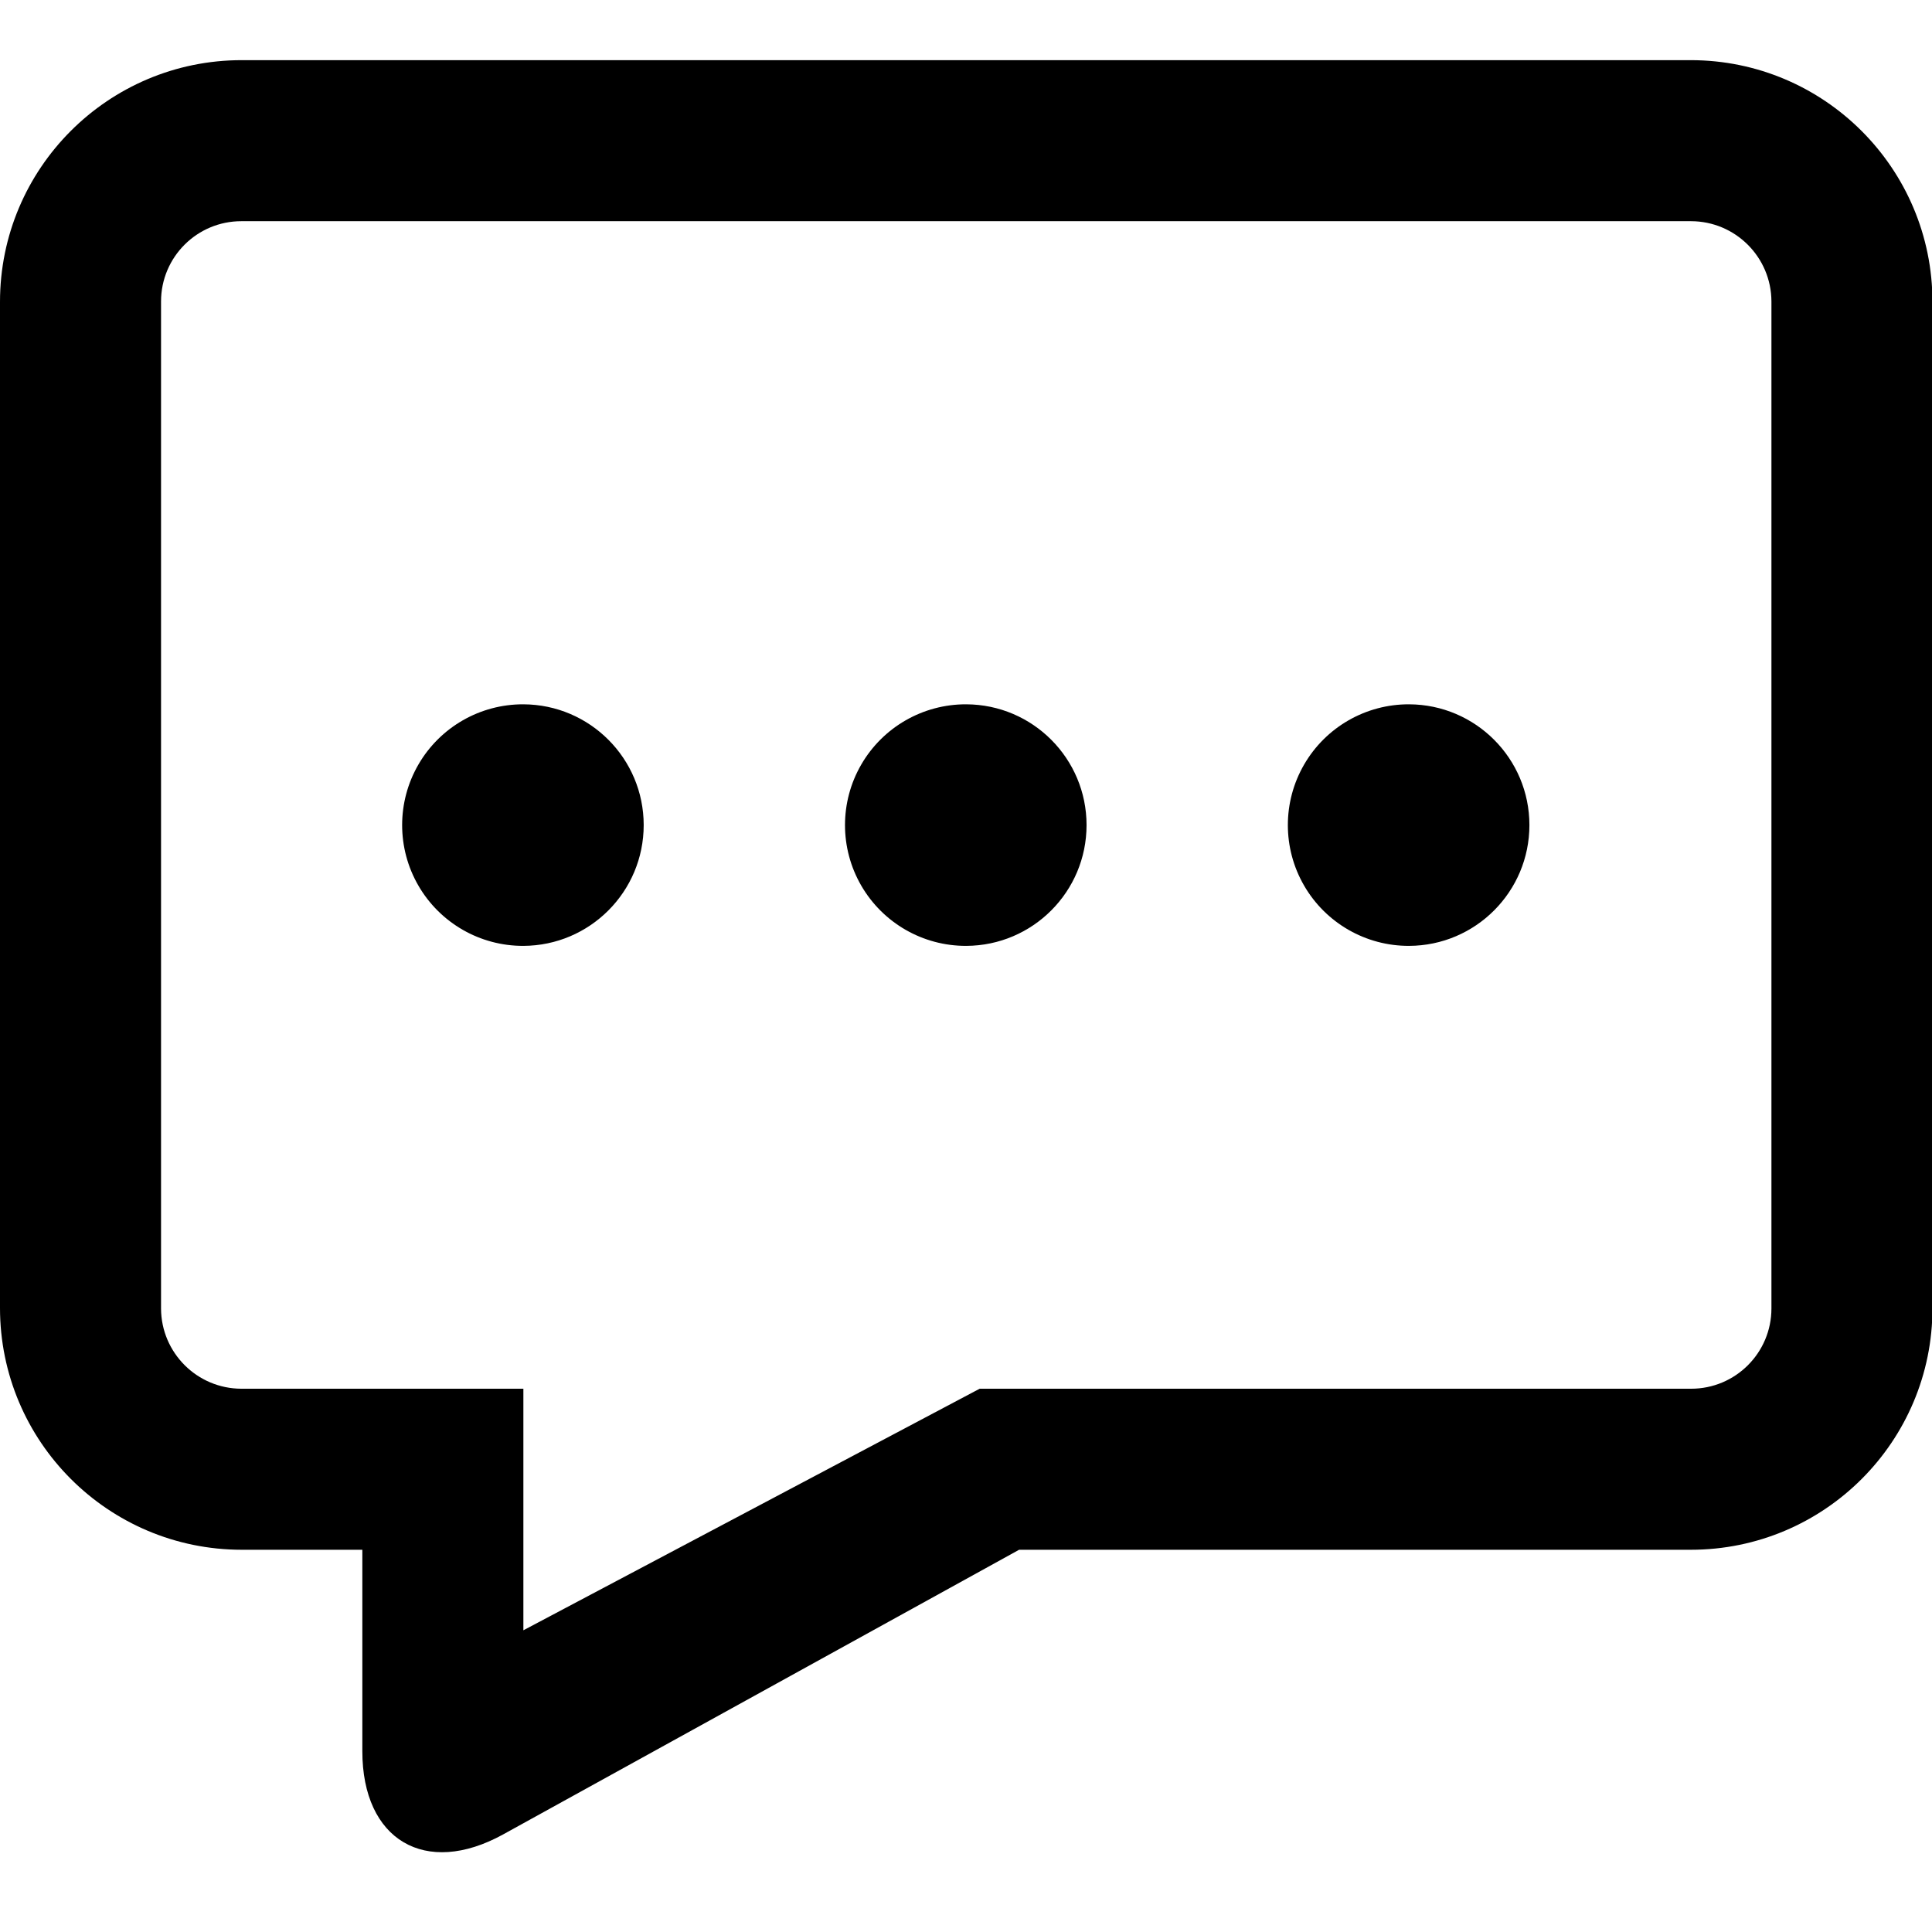
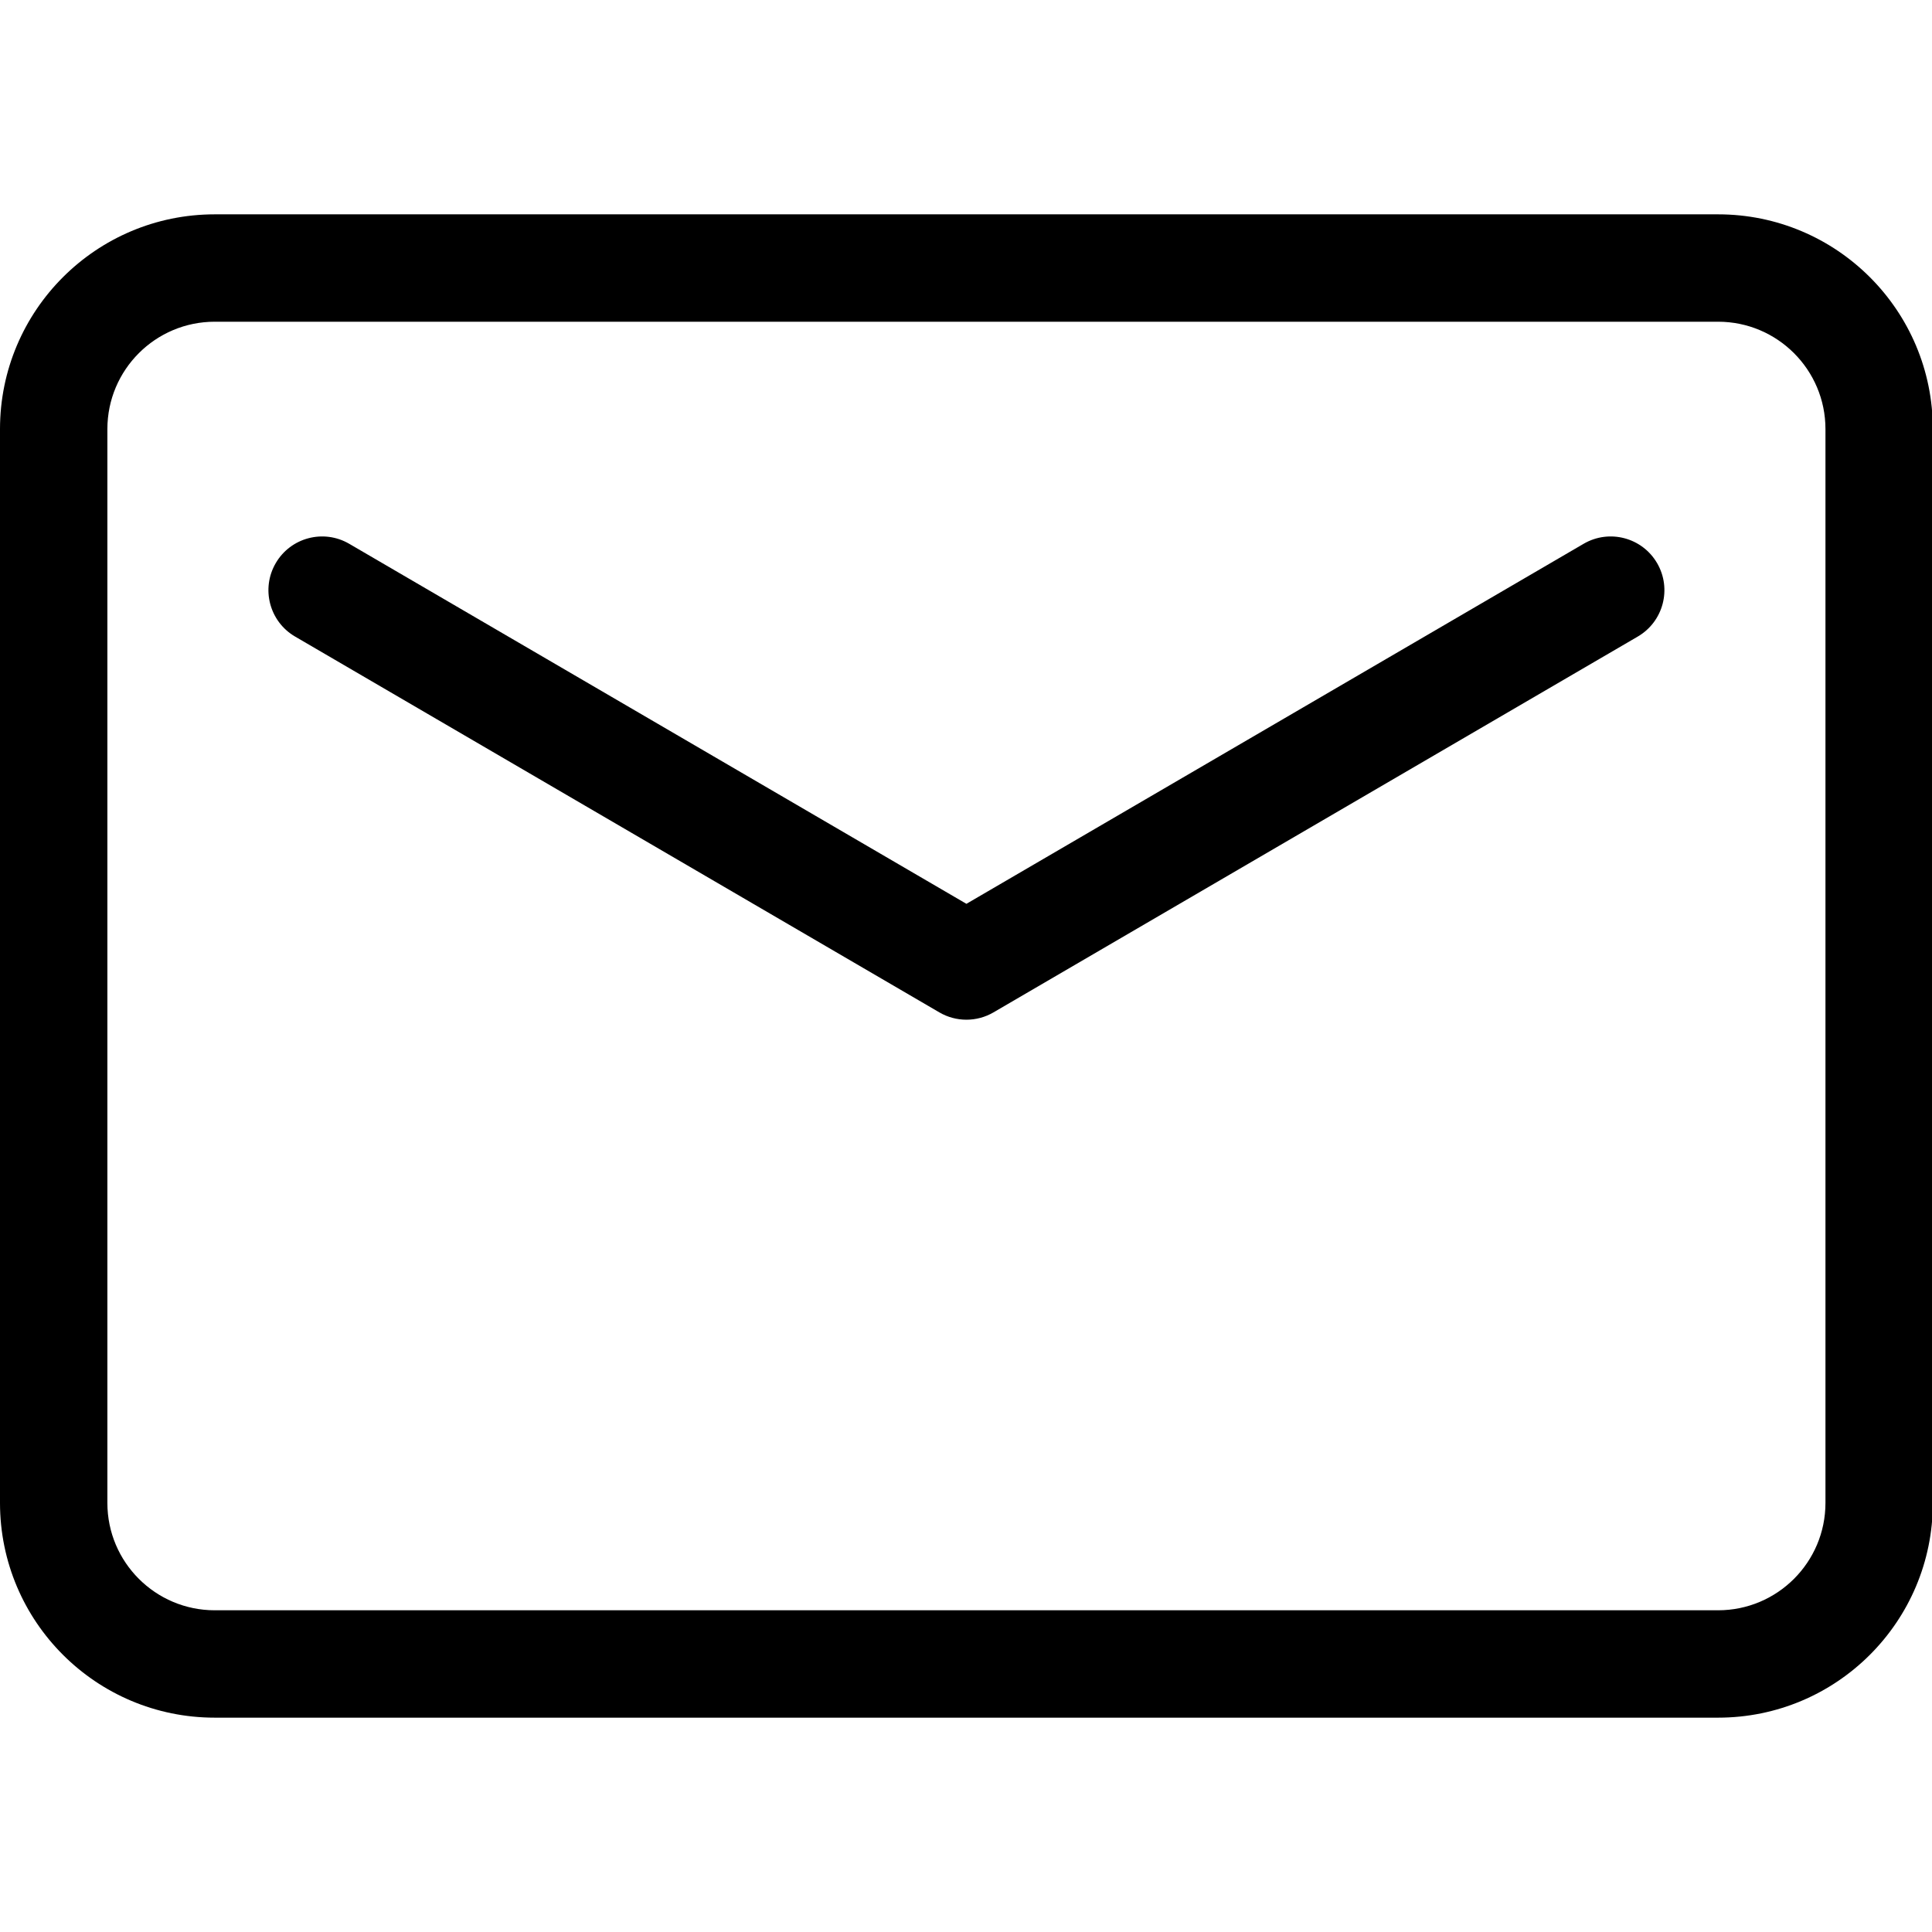
- <svg xmlns="http://www.w3.org/2000/svg" t="1620297689972" class="icon" viewBox="0 0 1092 1024" version="1.1" p-id="10986" width="128" height="128">
-   <path d="M553.711 750.933h402.091A45.375 45.375 0 0 0 1001.244 705.582V136.374A45.511 45.511 0 0 0 955.802 91.022H136.465A45.375 45.375 0 0 0 91.022 136.374v569.207A45.511 45.511 0 0 0 136.465 750.933H295.822v136.533l257.889-136.533z m22.3 91.022l-291.612 160.882C240.435 1027.095 204.8 1006.046 204.8 955.824V841.956H136.67A136.693 136.693 0 0 1 0 705.286V136.67A136.602 136.602 0 0 1 136.67 0h818.927A136.693 136.693 0 0 1 1092.267 136.67v568.616A136.602 136.602 0 0 1 955.597 841.956H576.011zM295.822 500.622a68.267 68.267 0 1 1 0-136.533 68.267 68.267 0 0 1 0 136.533z m250.311 0a68.267 68.267 0 1 1 0-136.533 68.267 68.267 0 0 1 0 136.533z m250.311 0a68.267 68.267 0 1 1 0-136.533 68.267 68.267 0 0 1 0 136.533z" p-id="10987" />
+ <svg xmlns="http://www.w3.org/2000/svg" t="1621322867763" class="icon" viewBox="0 0 1316 1024" version="1.1" p-id="2410" width="200" height="200">
+   <path d="M146.286 0h1024a146.286 146.286 0 0 1 146.286 146.286v731.429a146.286 146.286 0 0 1-146.286 146.286H146.286a146.286 146.286 0 0 1-146.286-146.286V146.286a146.286 146.286 0 0 1 146.286-146.286z m0 73.143a73.143 73.143 0 0 0-73.143 73.143v731.429a73.143 73.143 0 0 0 73.143 73.143h1024a73.143 73.143 0 0 0 73.143-73.143V146.286a73.143 73.143 0 0 0-73.143-73.143H146.286z m512 396.507l420.425-245.248a36.571 36.571 0 1 1 36.864 63.195l-438.857 256a36.571 36.571 0 0 1-36.864 0l-438.857-256a36.571 36.571 0 1 1 36.864-63.195L658.286 469.65z" p-id="2411" />
</svg>
